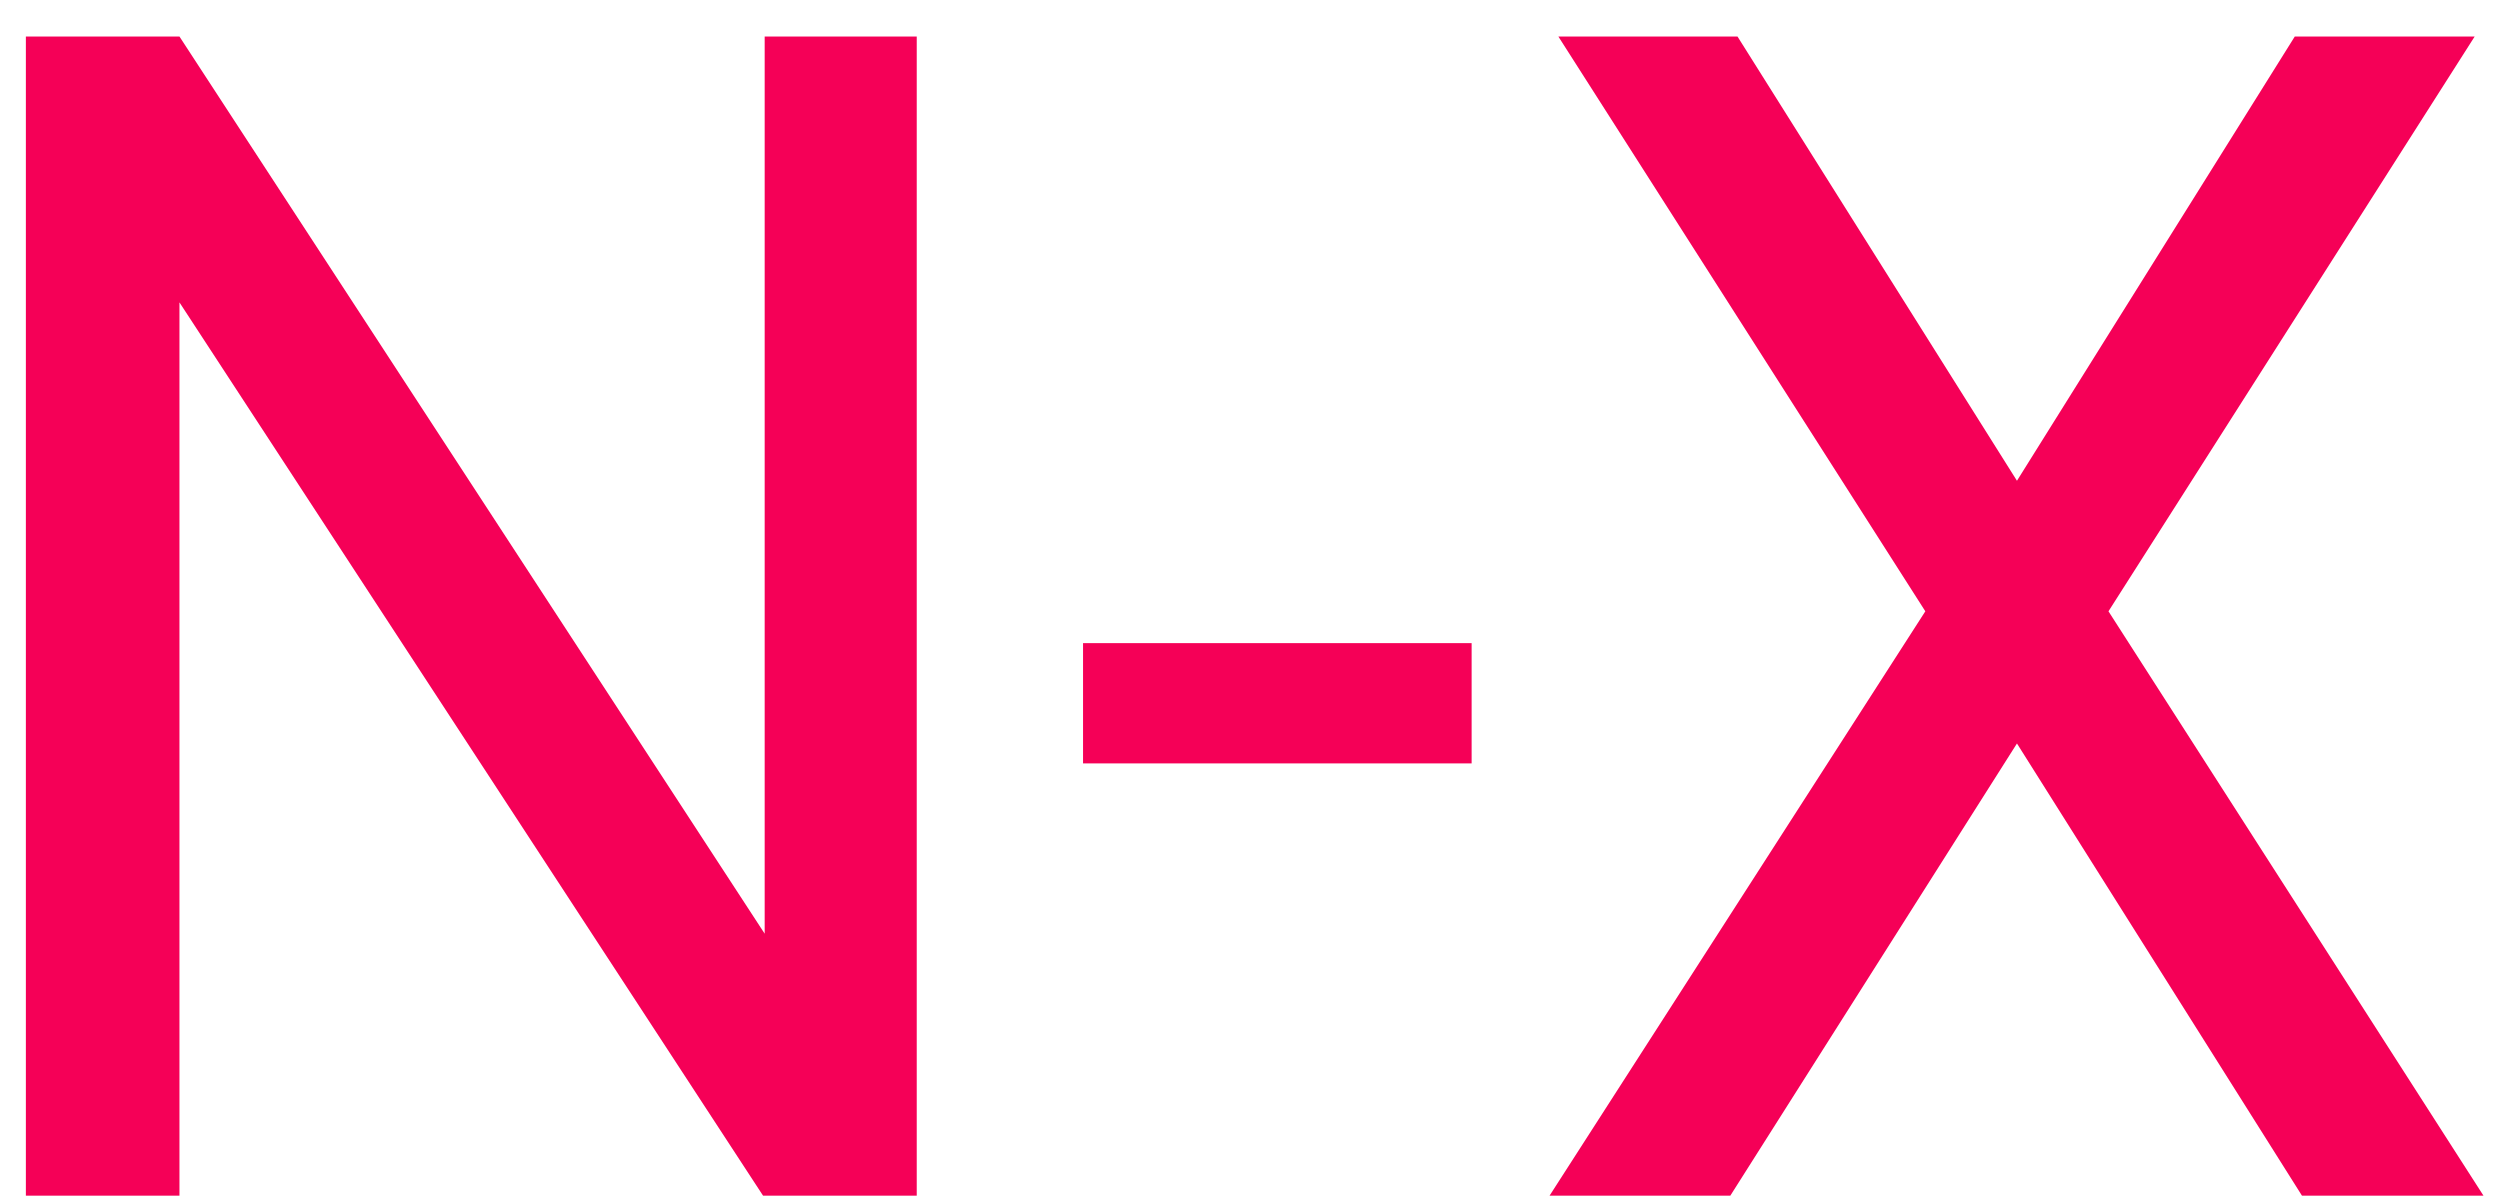
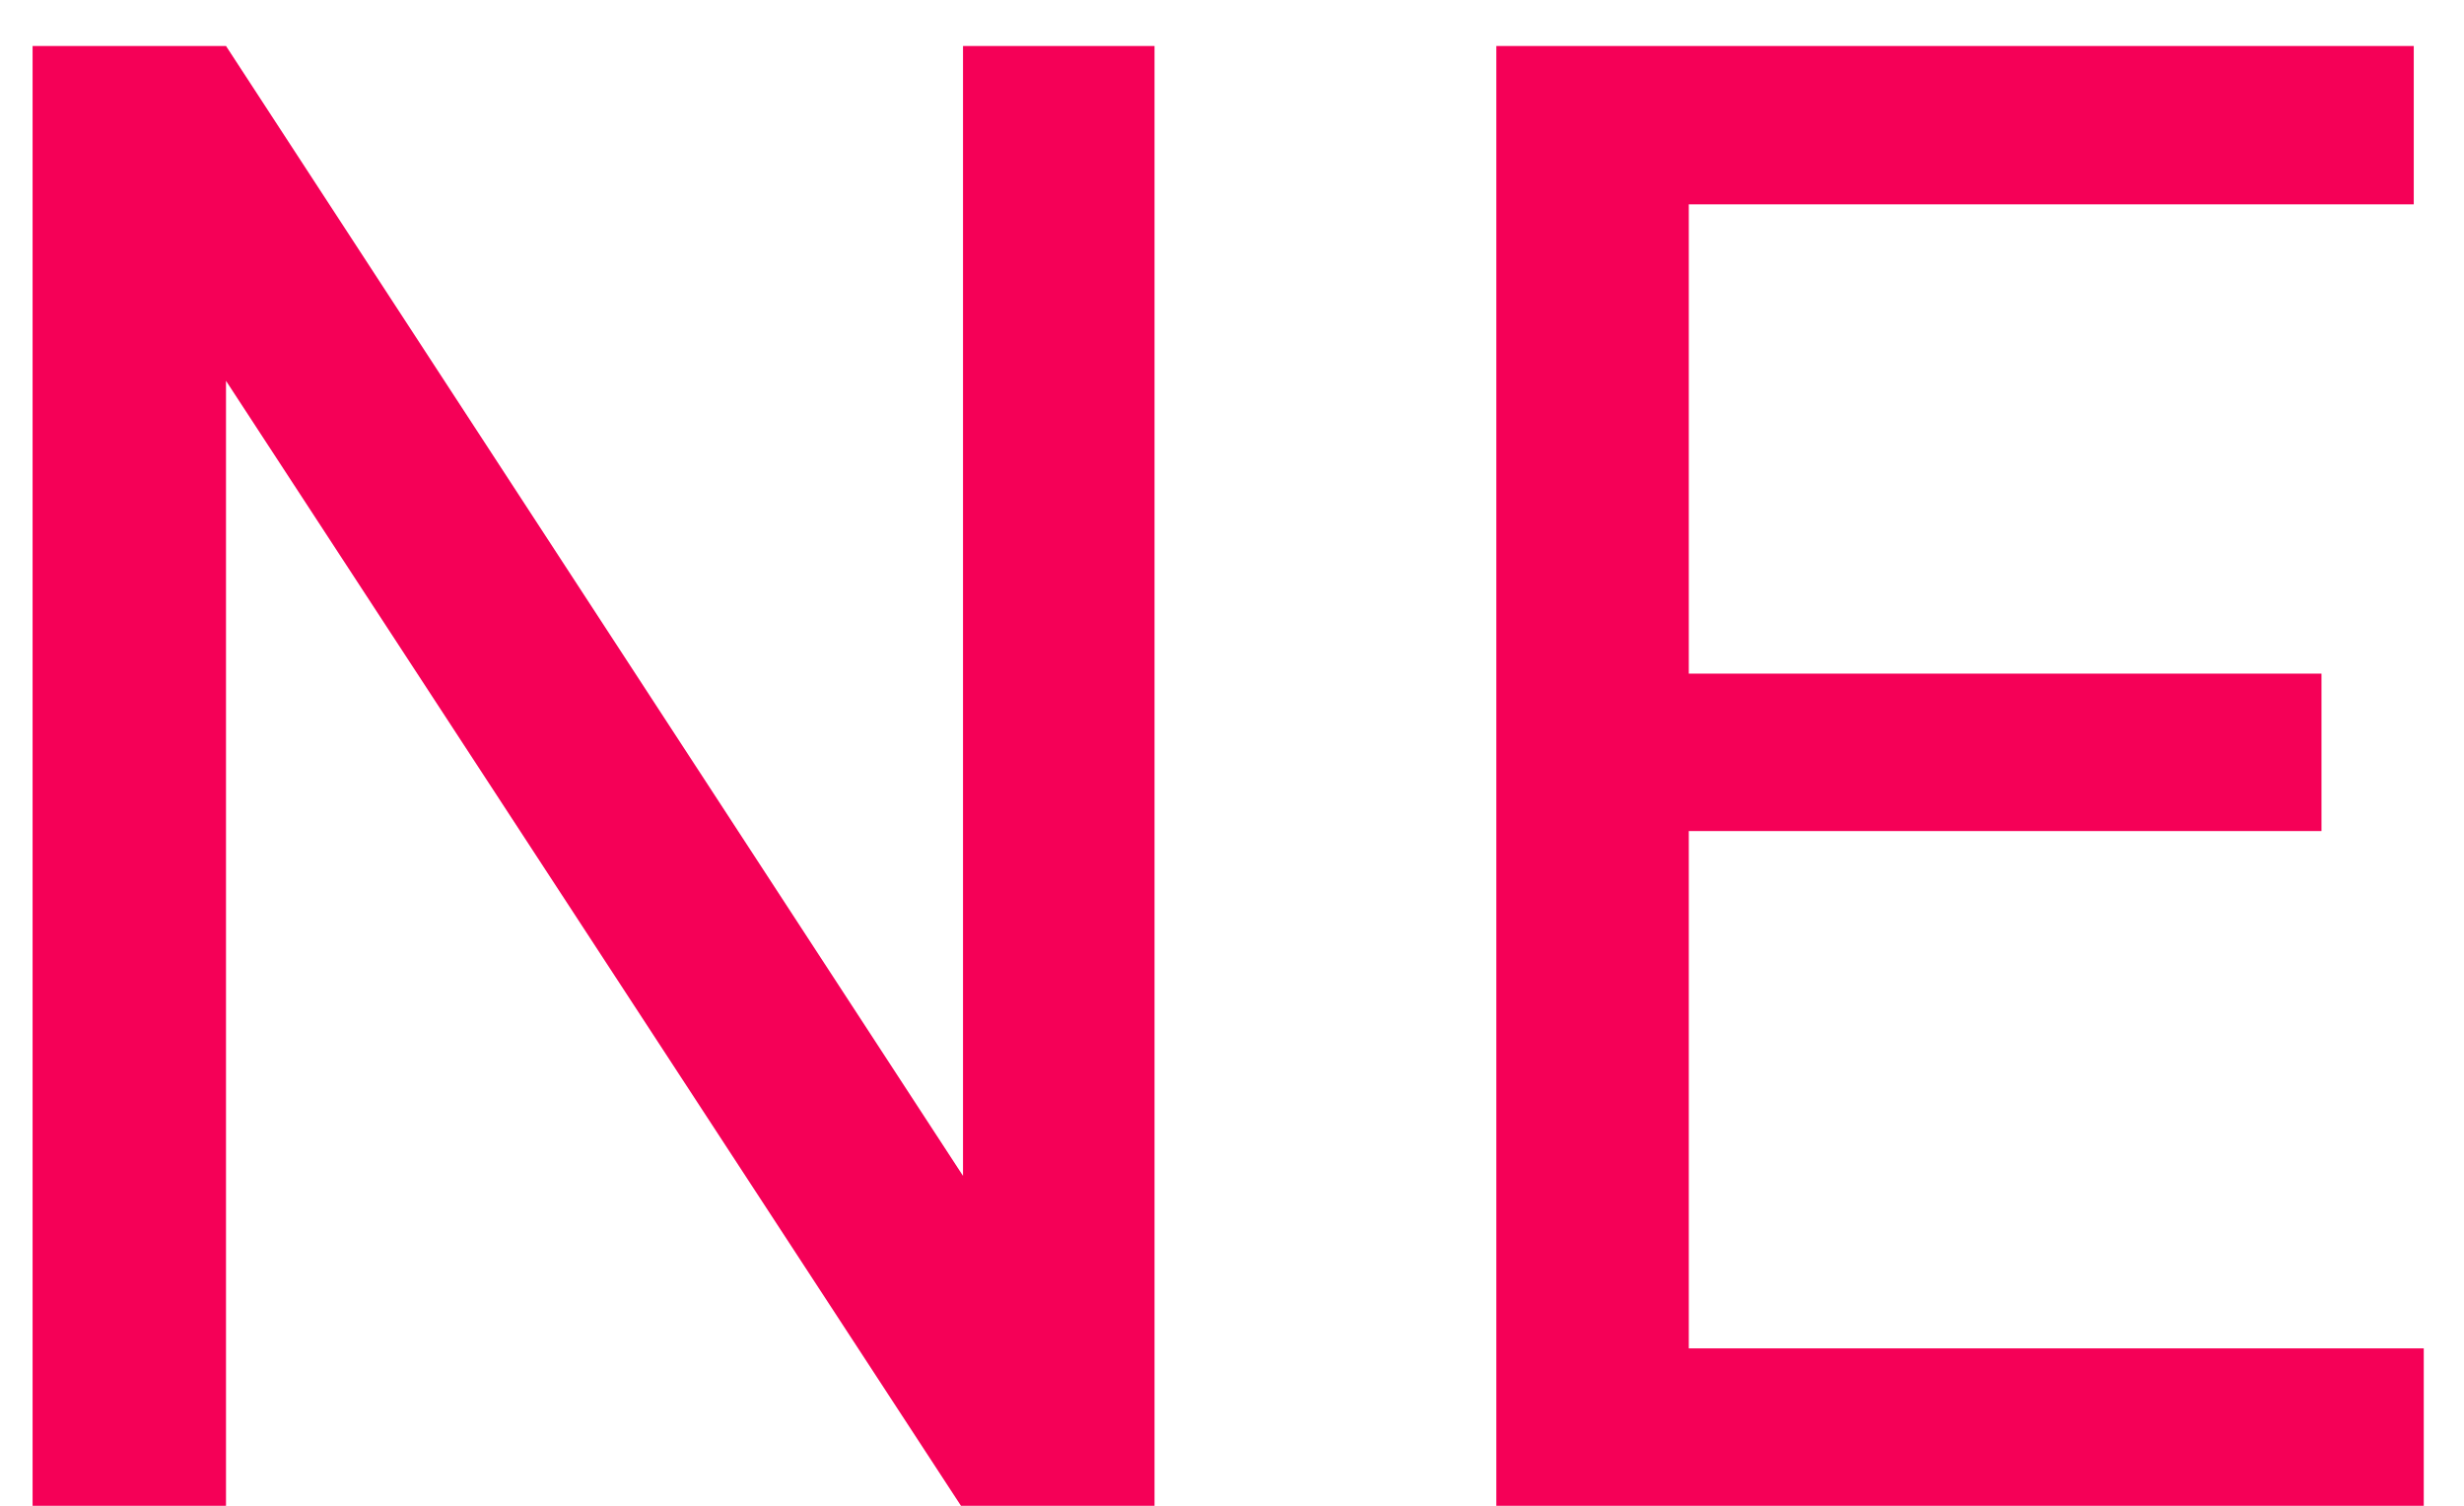
- <svg xmlns="http://www.w3.org/2000/svg" width="23" height="11" viewBox="0 0 23 11" fill="none">
-   <path d="M8.434 11H7.02L1.651 2.782V11H0.238V0.336H1.651L7.035 8.59V0.336H8.434V11ZM13.539 7.023H9.964V5.917H13.539V7.023ZM18.556 4.423L21.112 0.336H22.767L19.398 5.624L22.848 11H21.178L18.556 6.84L15.919 11H14.256L17.713 5.624L14.337 0.336H15.985L18.556 4.423Z" fill="#F50057" />
+ <svg xmlns="http://www.w3.org/2000/svg" width="18" height="11" viewBox="0 0 18 11" fill="none">
+   <path d="M8.434 11H7.02L1.651 2.782V11H0.238V0.336H1.651L7.035 8.59V0.336H8.434V11ZM16.959 6.071H12.337V9.85H17.706V11H10.931V0.336H17.633V1.493H12.337V4.921H16.959V6.071Z" fill="#F50057" />
</svg>
